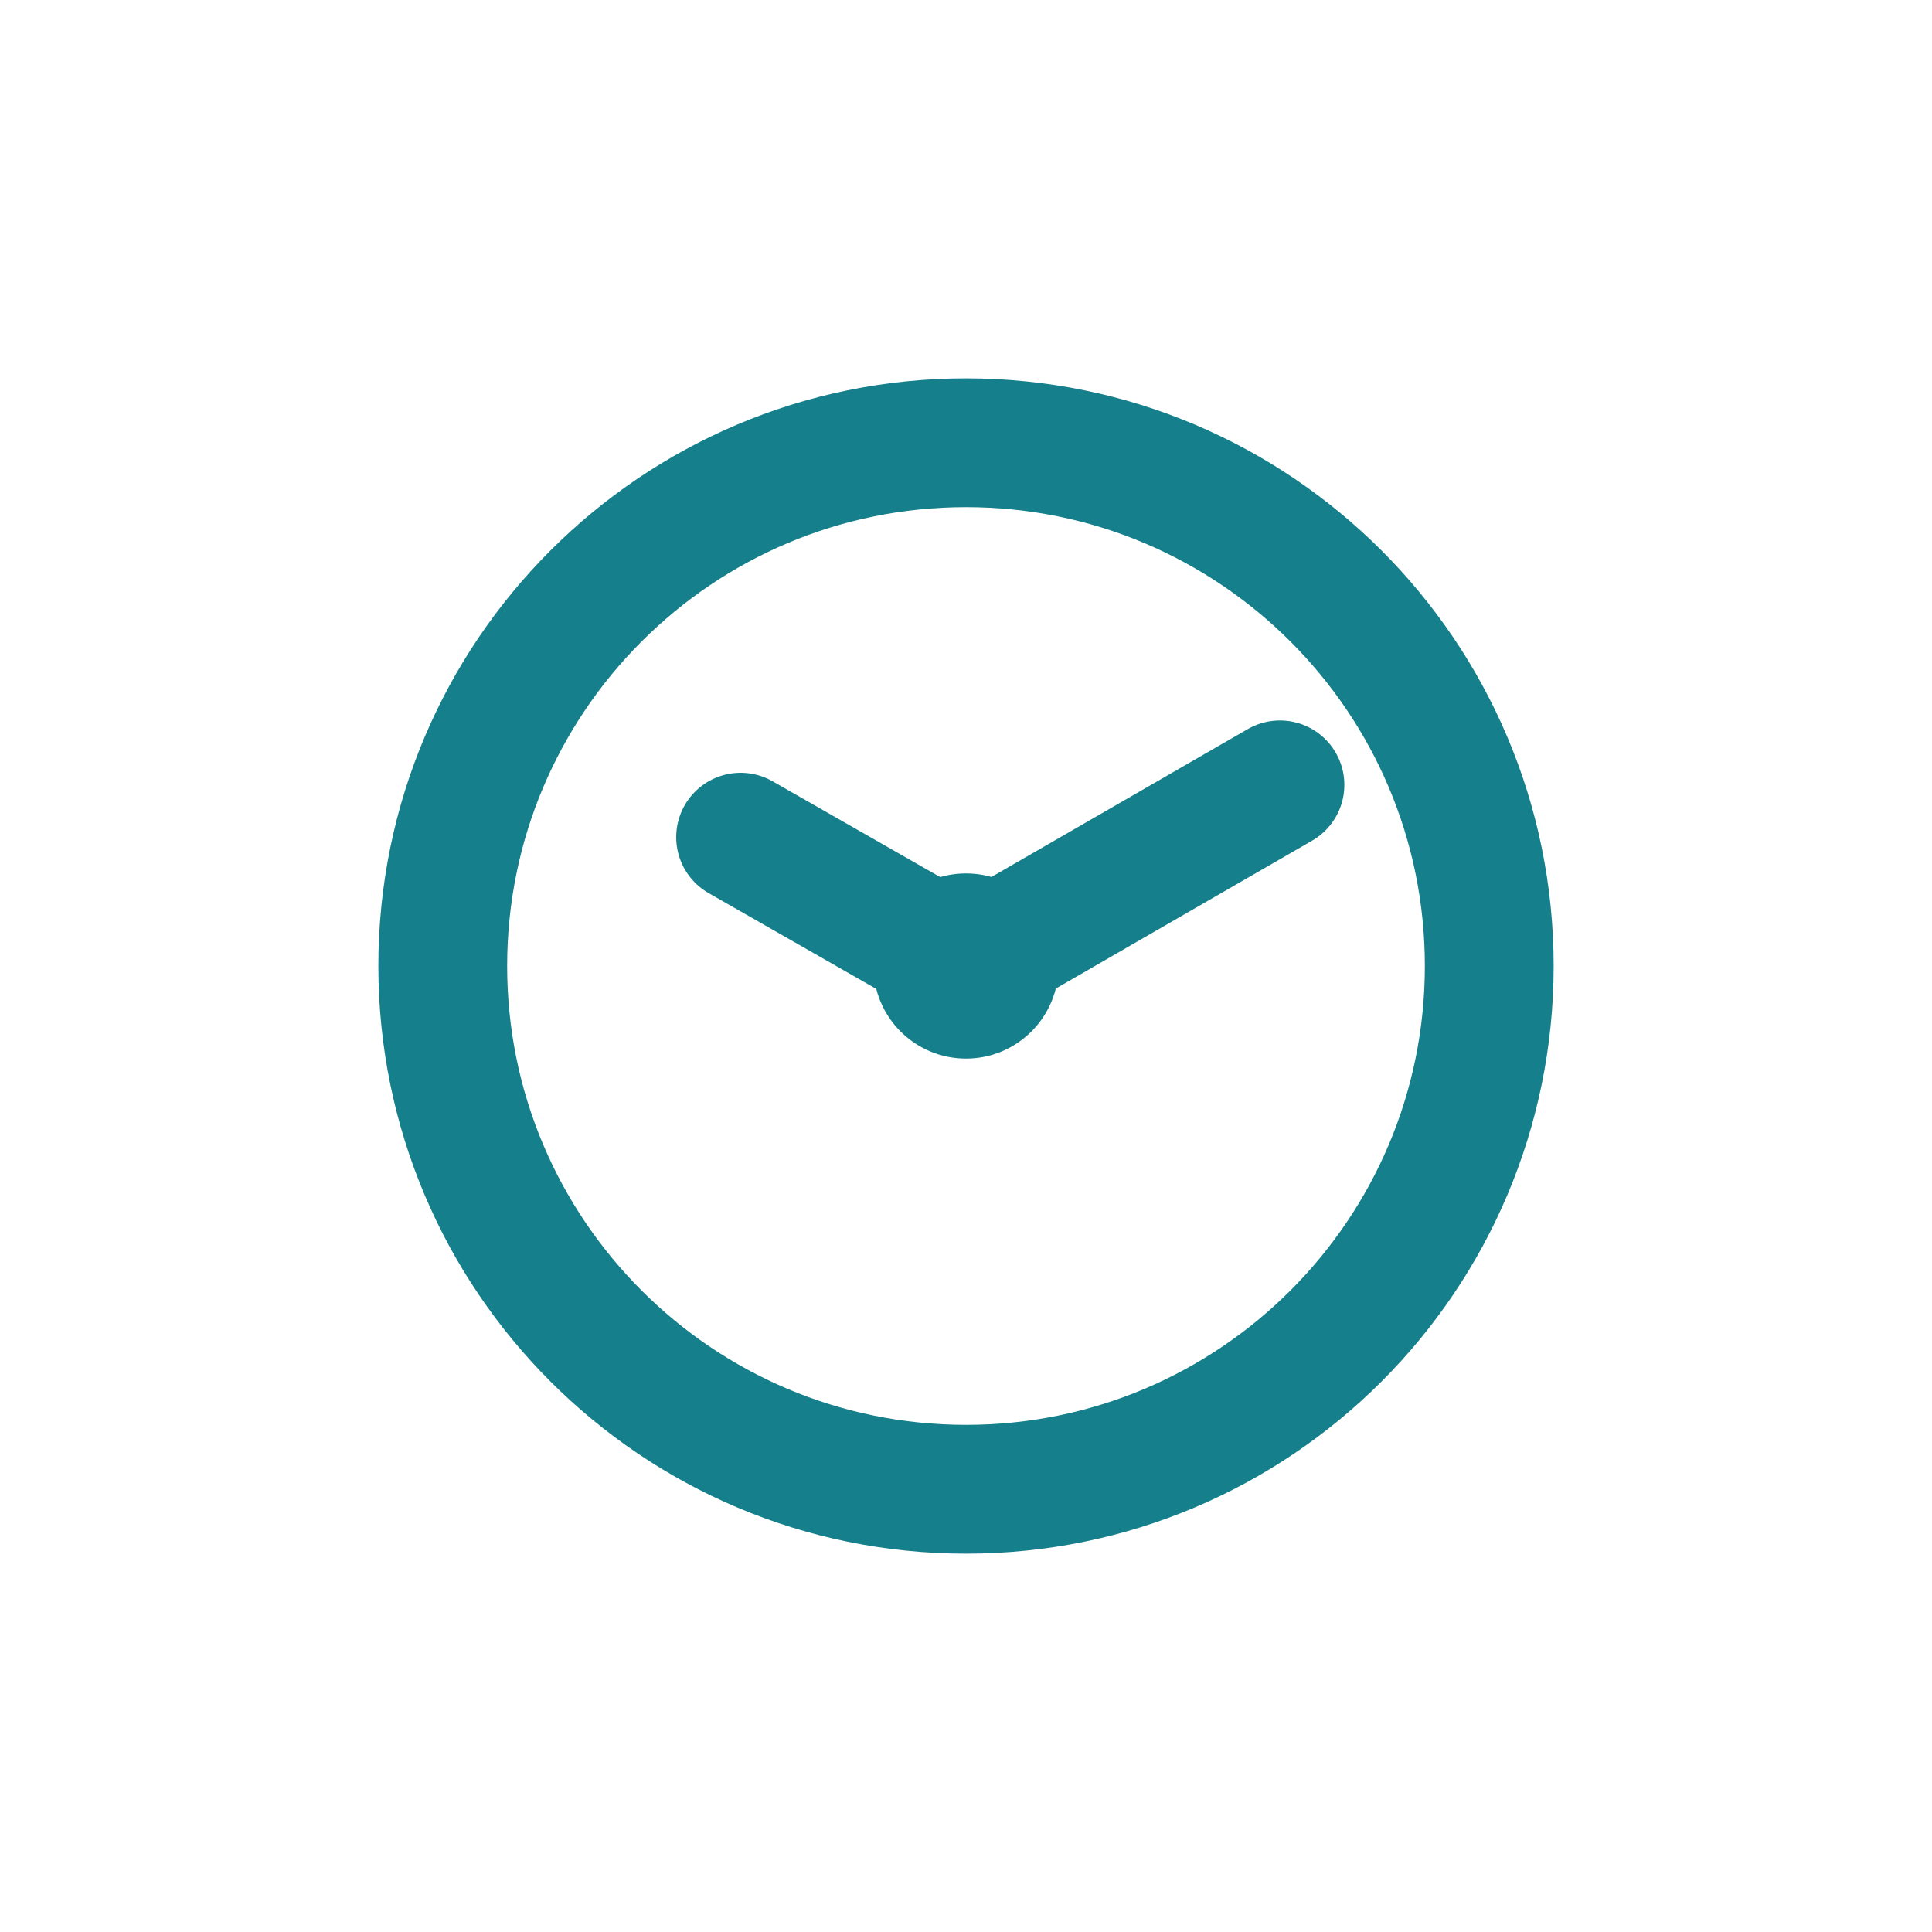
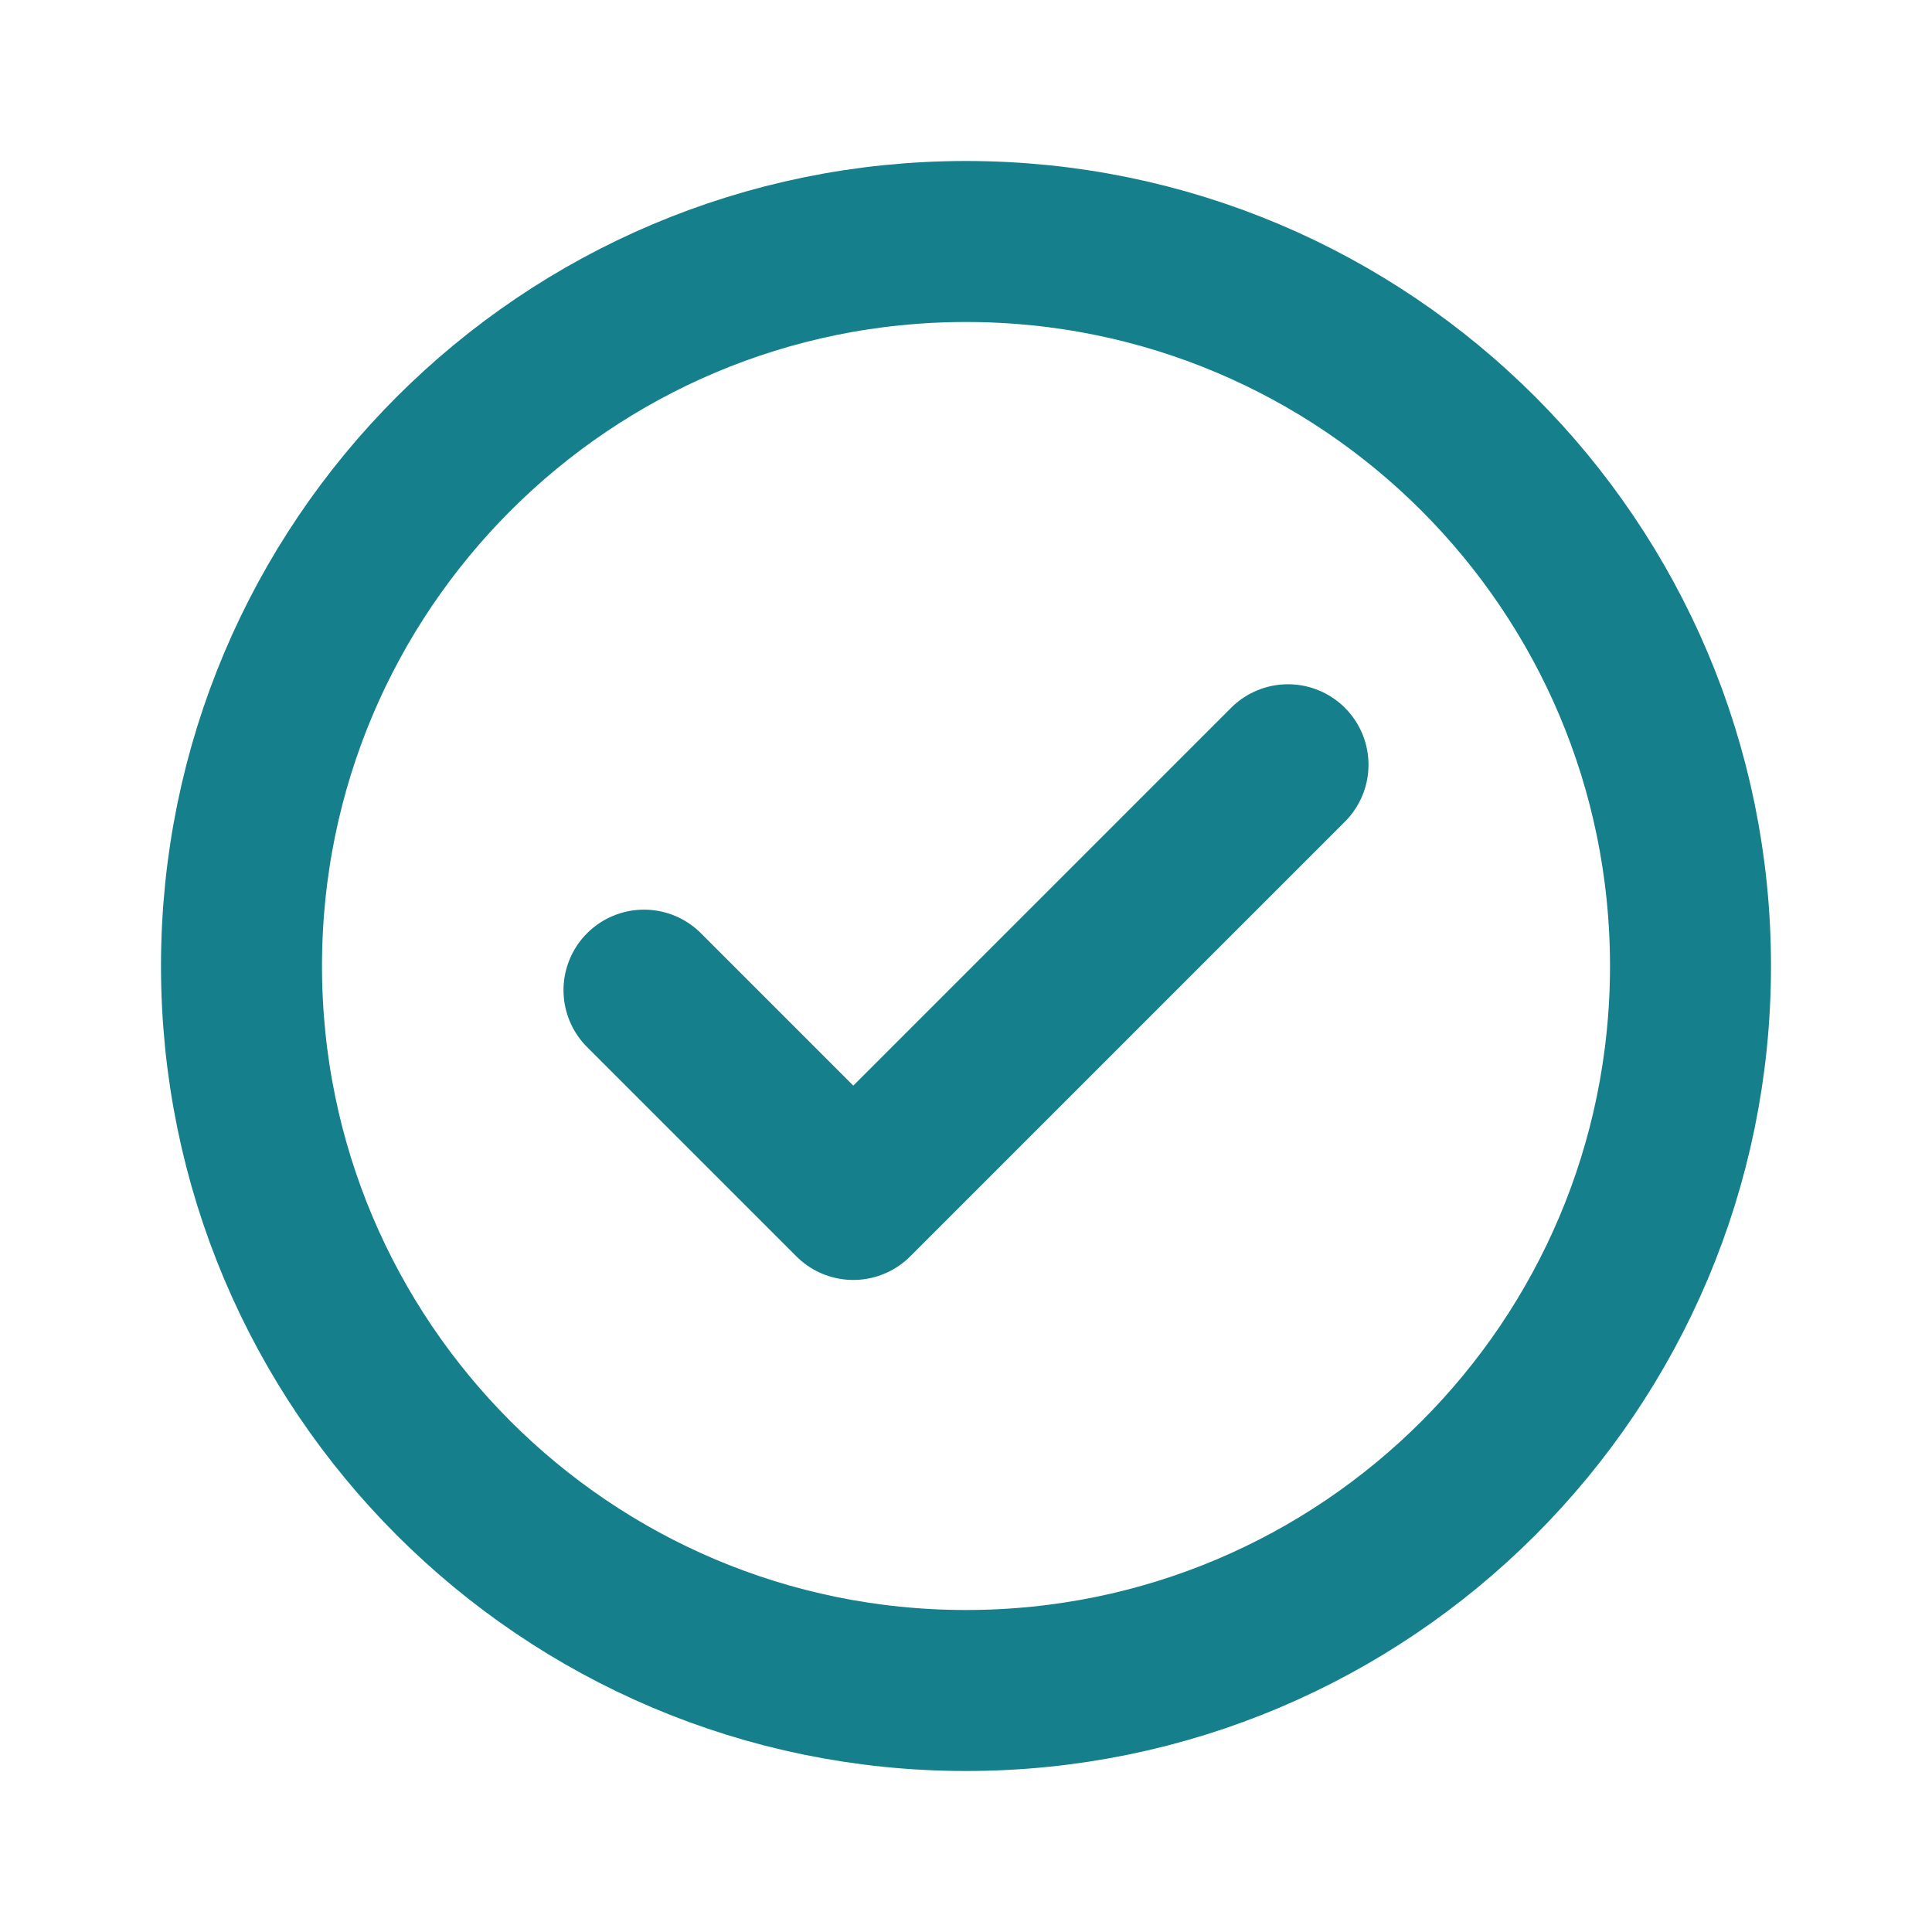
- <svg xmlns="http://www.w3.org/2000/svg" viewBox="0 0 48 48" fill="none" role="img" aria-label="Costa Turnos">
-   <circle cx="24" cy="24" r="13" stroke="#15808B" stroke-width="3.2" />
-   <circle cx="24" cy="24" r="2.3" fill="#15808B" />
-   <path d="M24 24 31.8 19.5" stroke="#15808B" stroke-width="3.2" stroke-linecap="round" />
-   <path d="M24 24 18.4 20.8" stroke="#15808B" stroke-width="3.2" stroke-linecap="round" />
+ <svg xmlns="http://www.w3.org/2000/svg" viewBox="0 0 24 24" fill="none" stroke="#15808B" stroke-width="2" stroke-linecap="round" stroke-linejoin="round" role="img" aria-label="Costa Turnos">
+   <circle cx="12" cy="12" r="9" />
+   <path d="M8 12.3l2.6 2.6L16 9.5" />
</svg>
